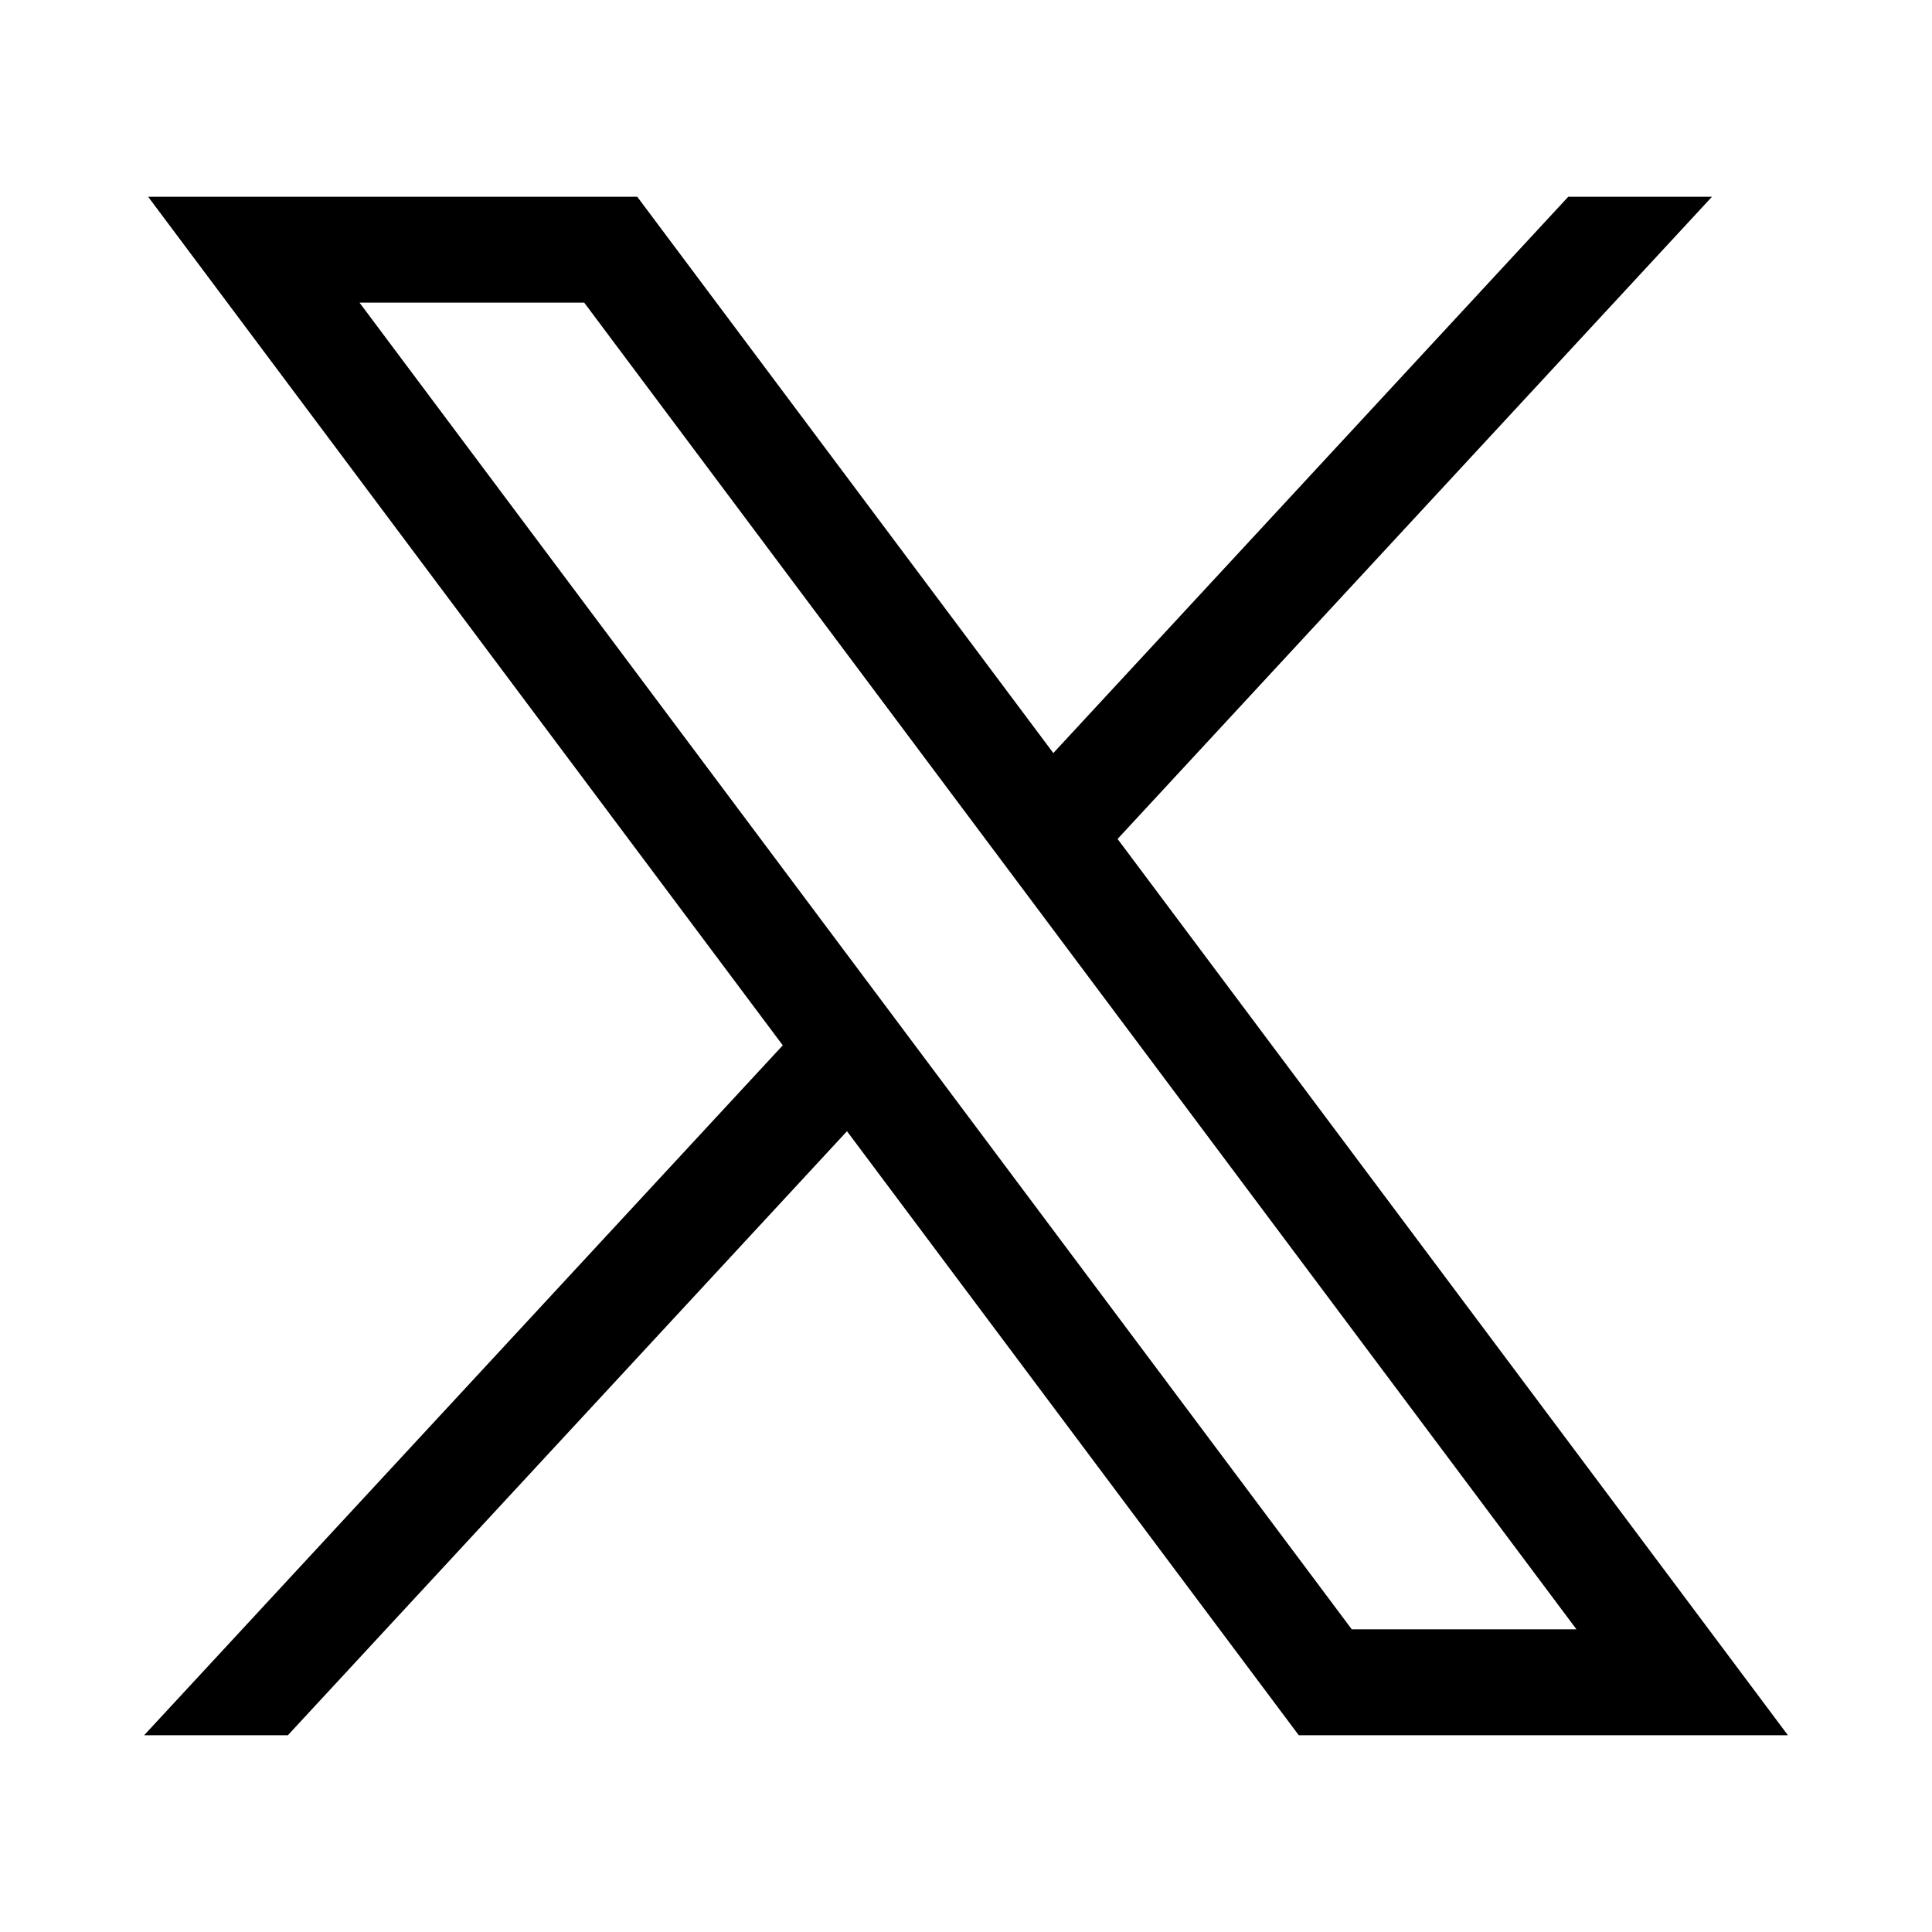
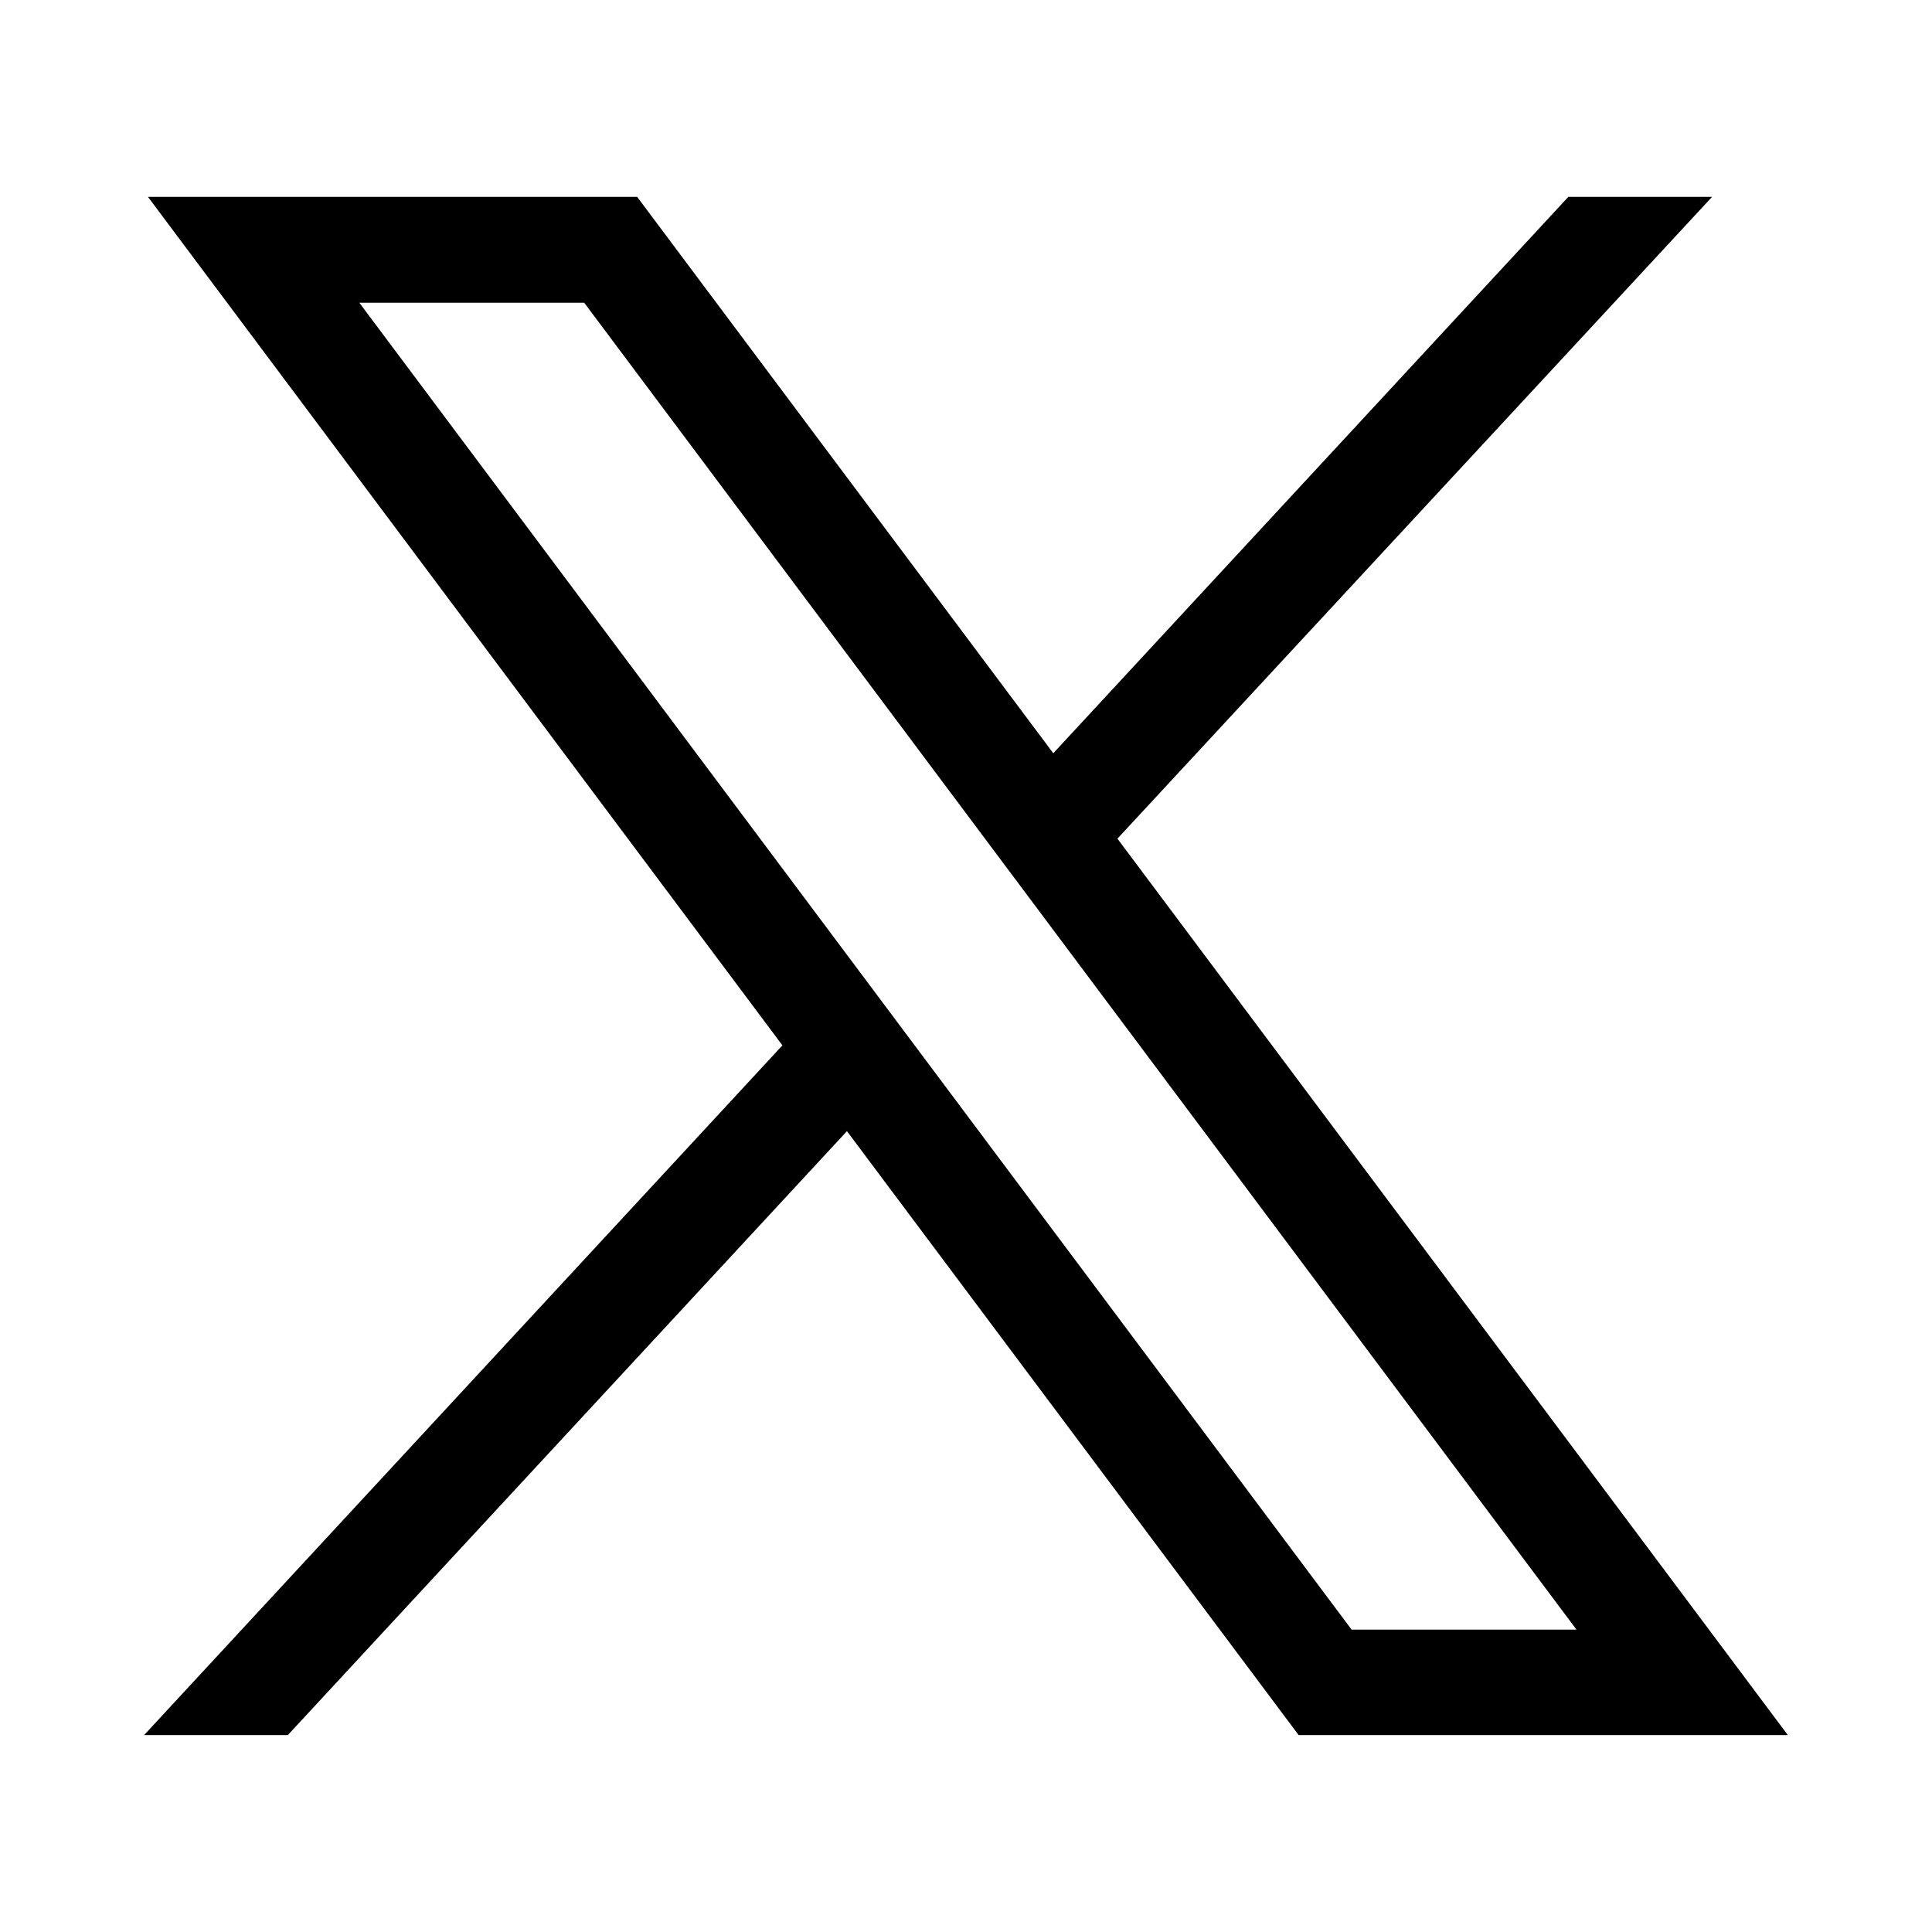
- <svg xmlns="http://www.w3.org/2000/svg" id="Capa_1" data-name="Capa 1" viewBox="0 0 500 500">
-   <defs>
-     <style>
-       .cls-1 {
-         stroke-width: 0px;
-       }
-     </style>
-   </defs>
-   <g id="layer1">
-     <path id="path1009" class="cls-1" d="M38.34,50.92l164.24,219.61L37.3,449.08h37.2l144.7-156.32,116.92,156.32h126.59l-173.48-231.96L443.06,50.92h-37.2l-133.26,143.97L164.92,50.92H38.34ZM93.04,78.32h58.15l256.8,343.35h-58.15L93.04,78.32Z" />
-   </g>
+ <svg xmlns="http://www.w3.org/2000/svg" viewBox="0 0 500 500" style="enable-background:new 0 0 500 500" xml:space="preserve">
+   <path d="m38.29 50.941 164.2 219.6-165.2 178.5h37.2l144.7-156.3 116.9 156.3h126.6l-173.5-232 153.9-166.1h-37.2l-133.3 144-107.7-144H38.29zm54.7 27.4h58.2l256.8 343.4h-58.2l-256.8-343.4z" />
</svg>
